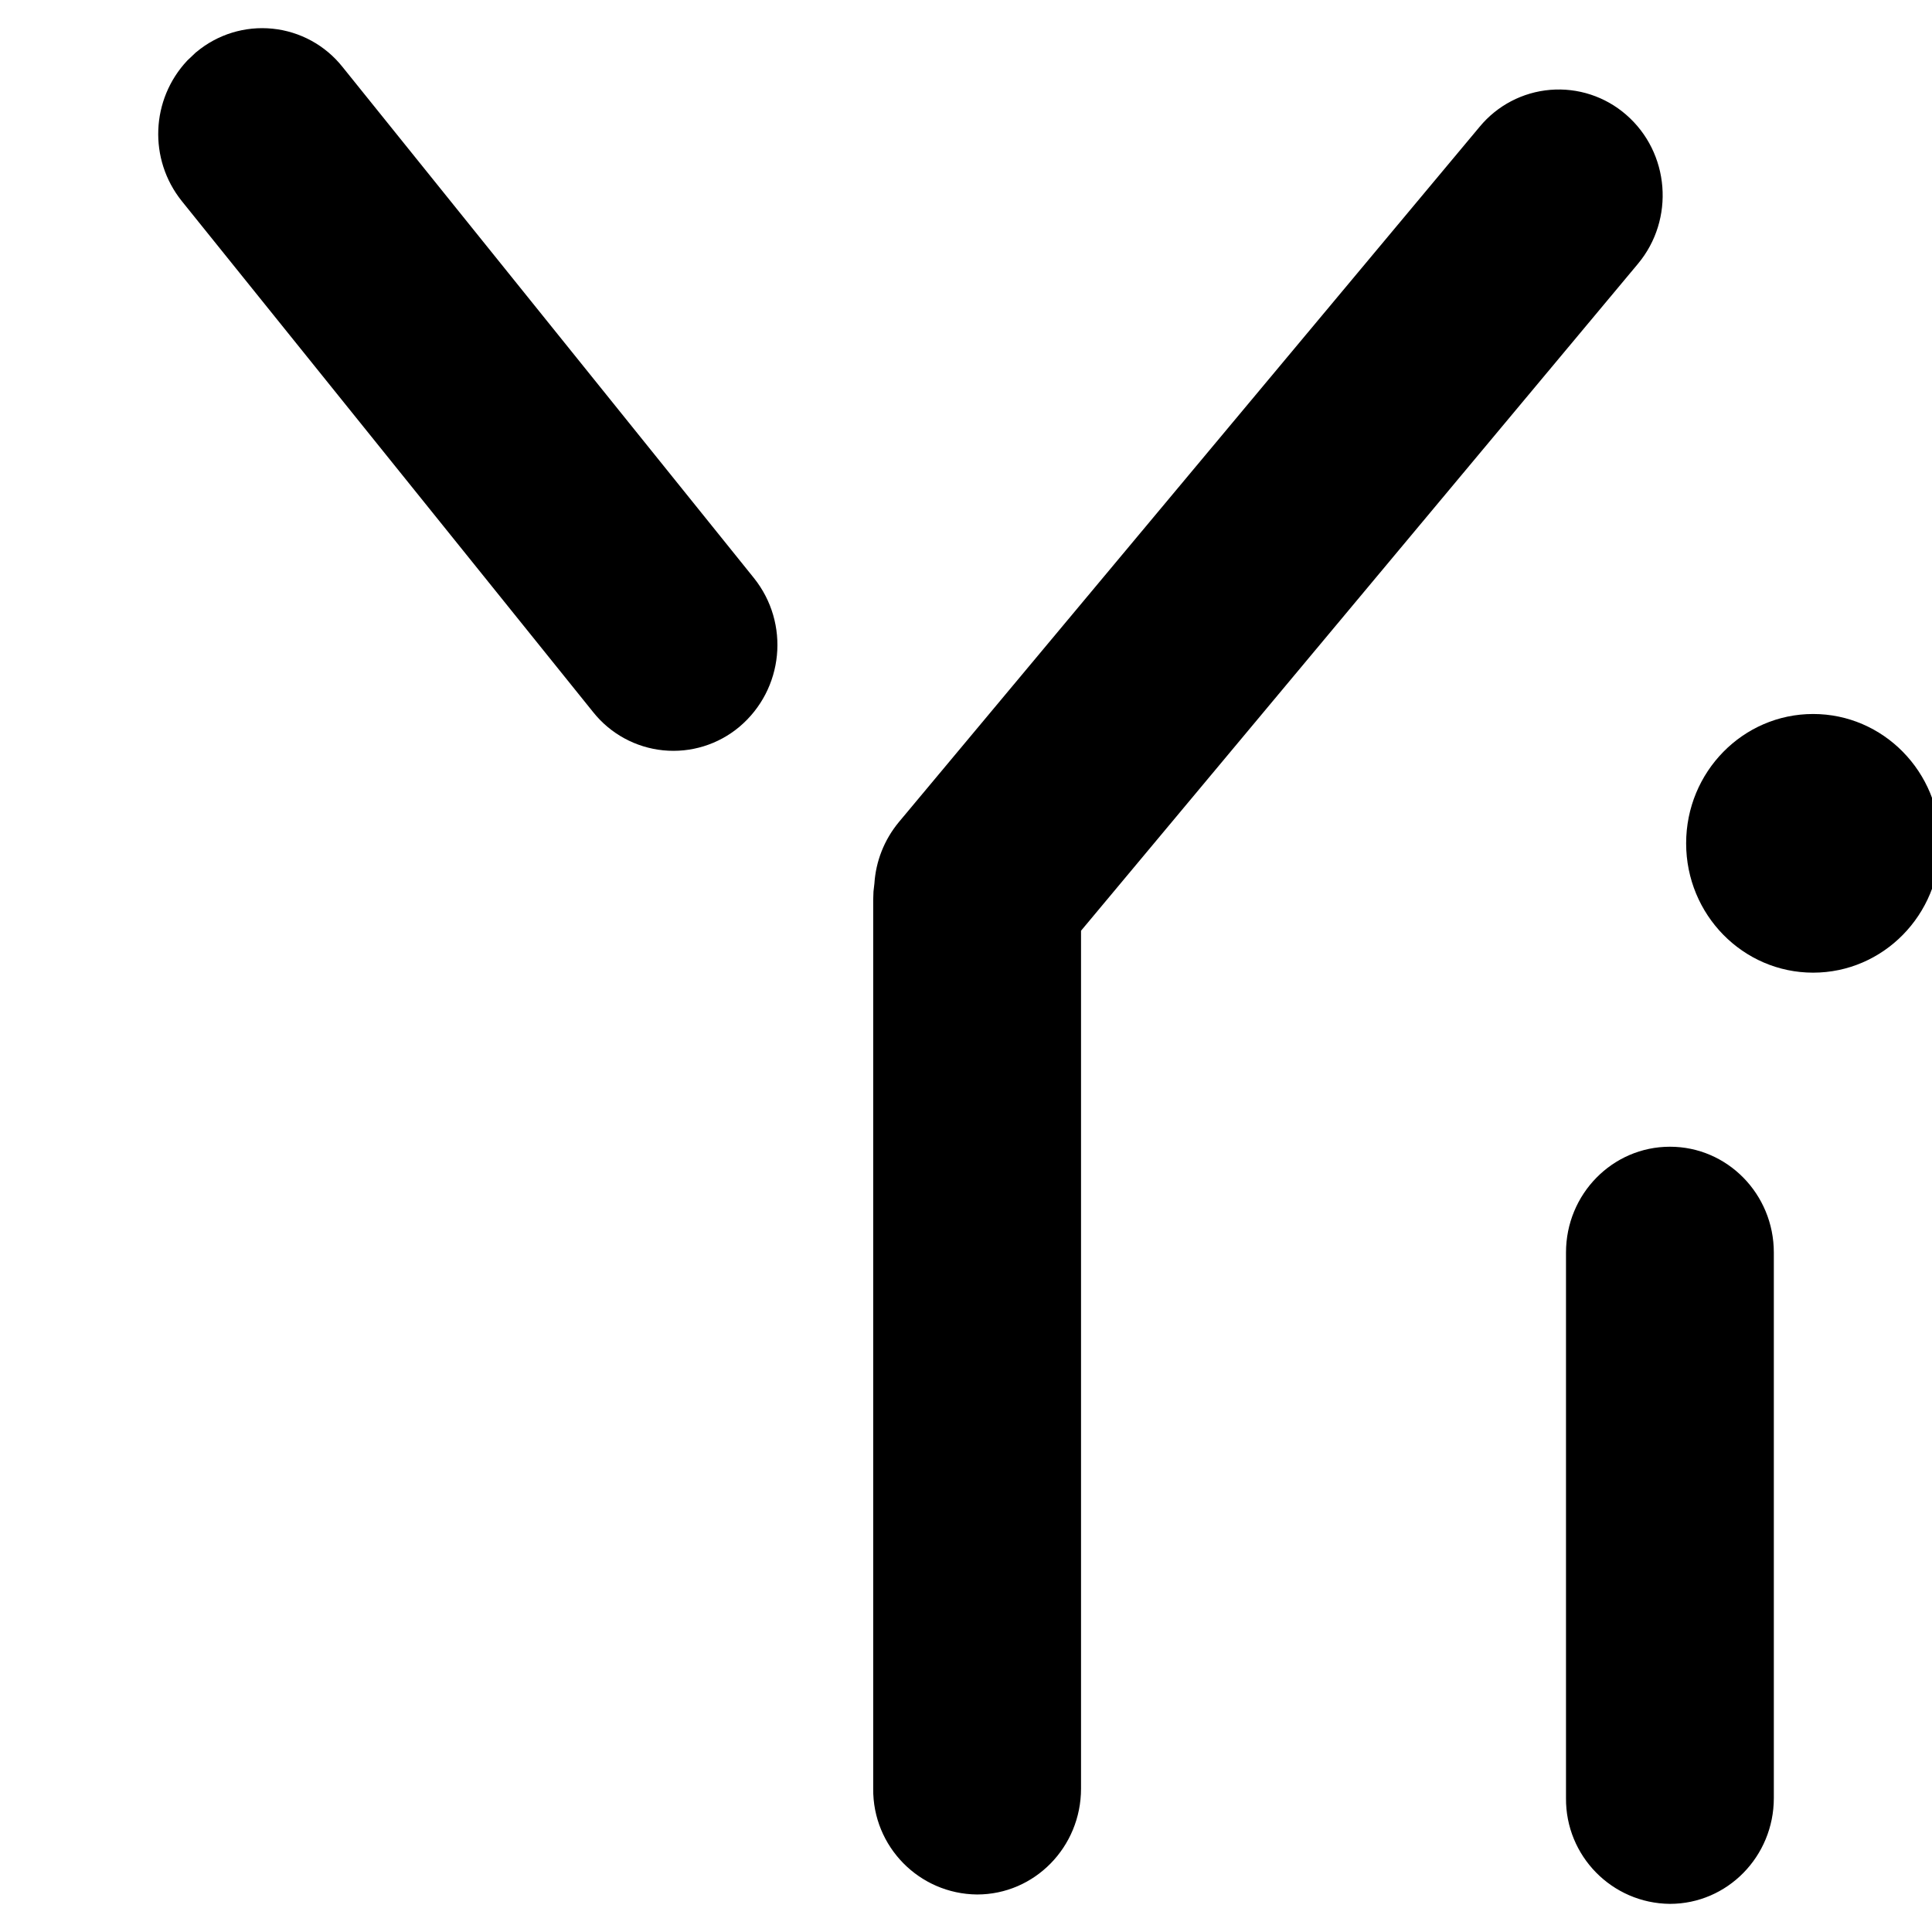
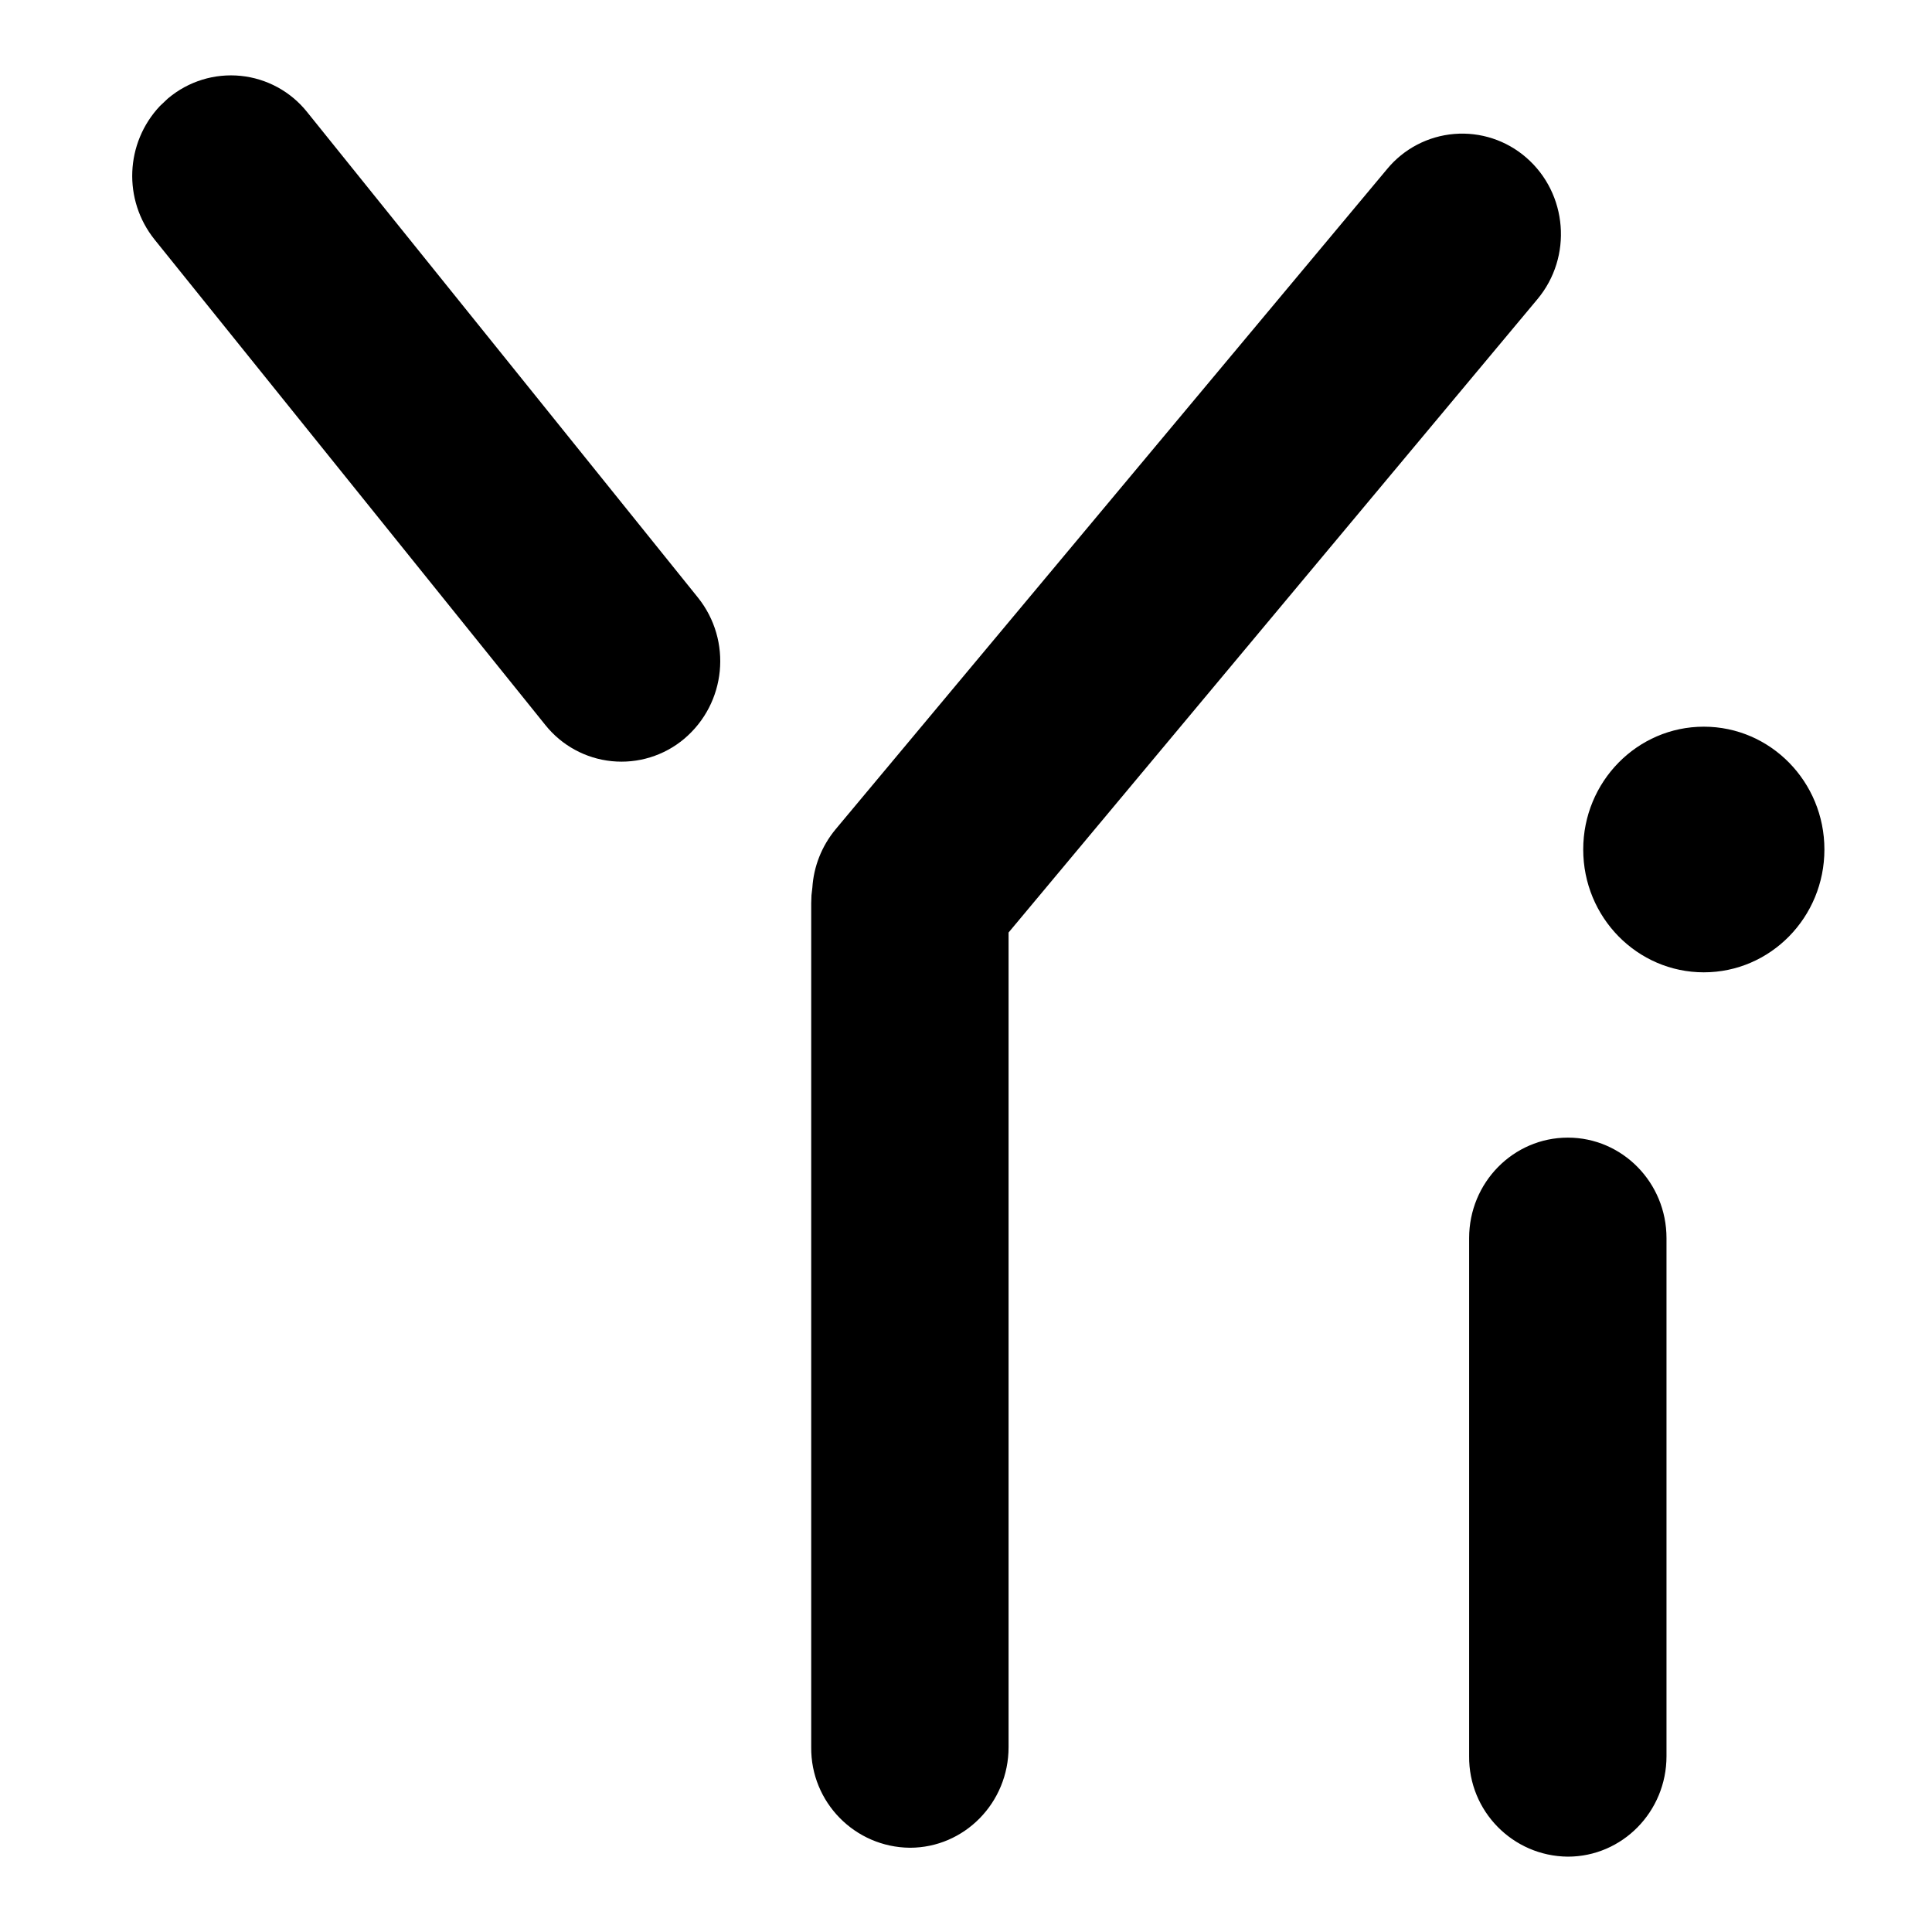
- <svg xmlns="http://www.w3.org/2000/svg" fill="currentColor" fill-rule="evenodd" height="1em" style="flex:none;line-height:1" viewBox="2.242 1.700 17.743 20.600" width="1em">
+ <svg xmlns="http://www.w3.org/2000/svg" fill="currentColor" fill-rule="evenodd" height="1em" style="flex:none;line-height:1" viewBox="1.016 1.154 21.692 21.692" width="1em">
  <path d="M18.62 13.927c.611 0 1.107.505 1.107 1.128v5.817c0 .623-.496 1.128-1.108 1.128a1.118 1.118 0 01-1.108-1.128v-5.817c0-.623.496-1.128 1.108-1.128zM16.59 3.052a1.094 1.094 0 011.562-.129c.466.404.522 1.116.126 1.59l-5.938 7.111v9.147c0 .624-.496 1.129-1.108 1.129a1.118 1.118 0 01-1.108-1.129v-9.477l.003-.088.01-.087c.015-.232.102-.462.261-.654l6.192-7.413zM2.906 2.256a1.094 1.094 0 011.559.157l4.387 5.45a1.142 1.142 0 01-.155 1.587 1.094 1.094 0 01-1.559-.157l-4.387-5.45a1.144 1.144 0 01.06-1.498l.095-.09z" />
  <ellipse cx="20.146" cy="10.692" rx="1.354" ry="1.379" />
</svg>
